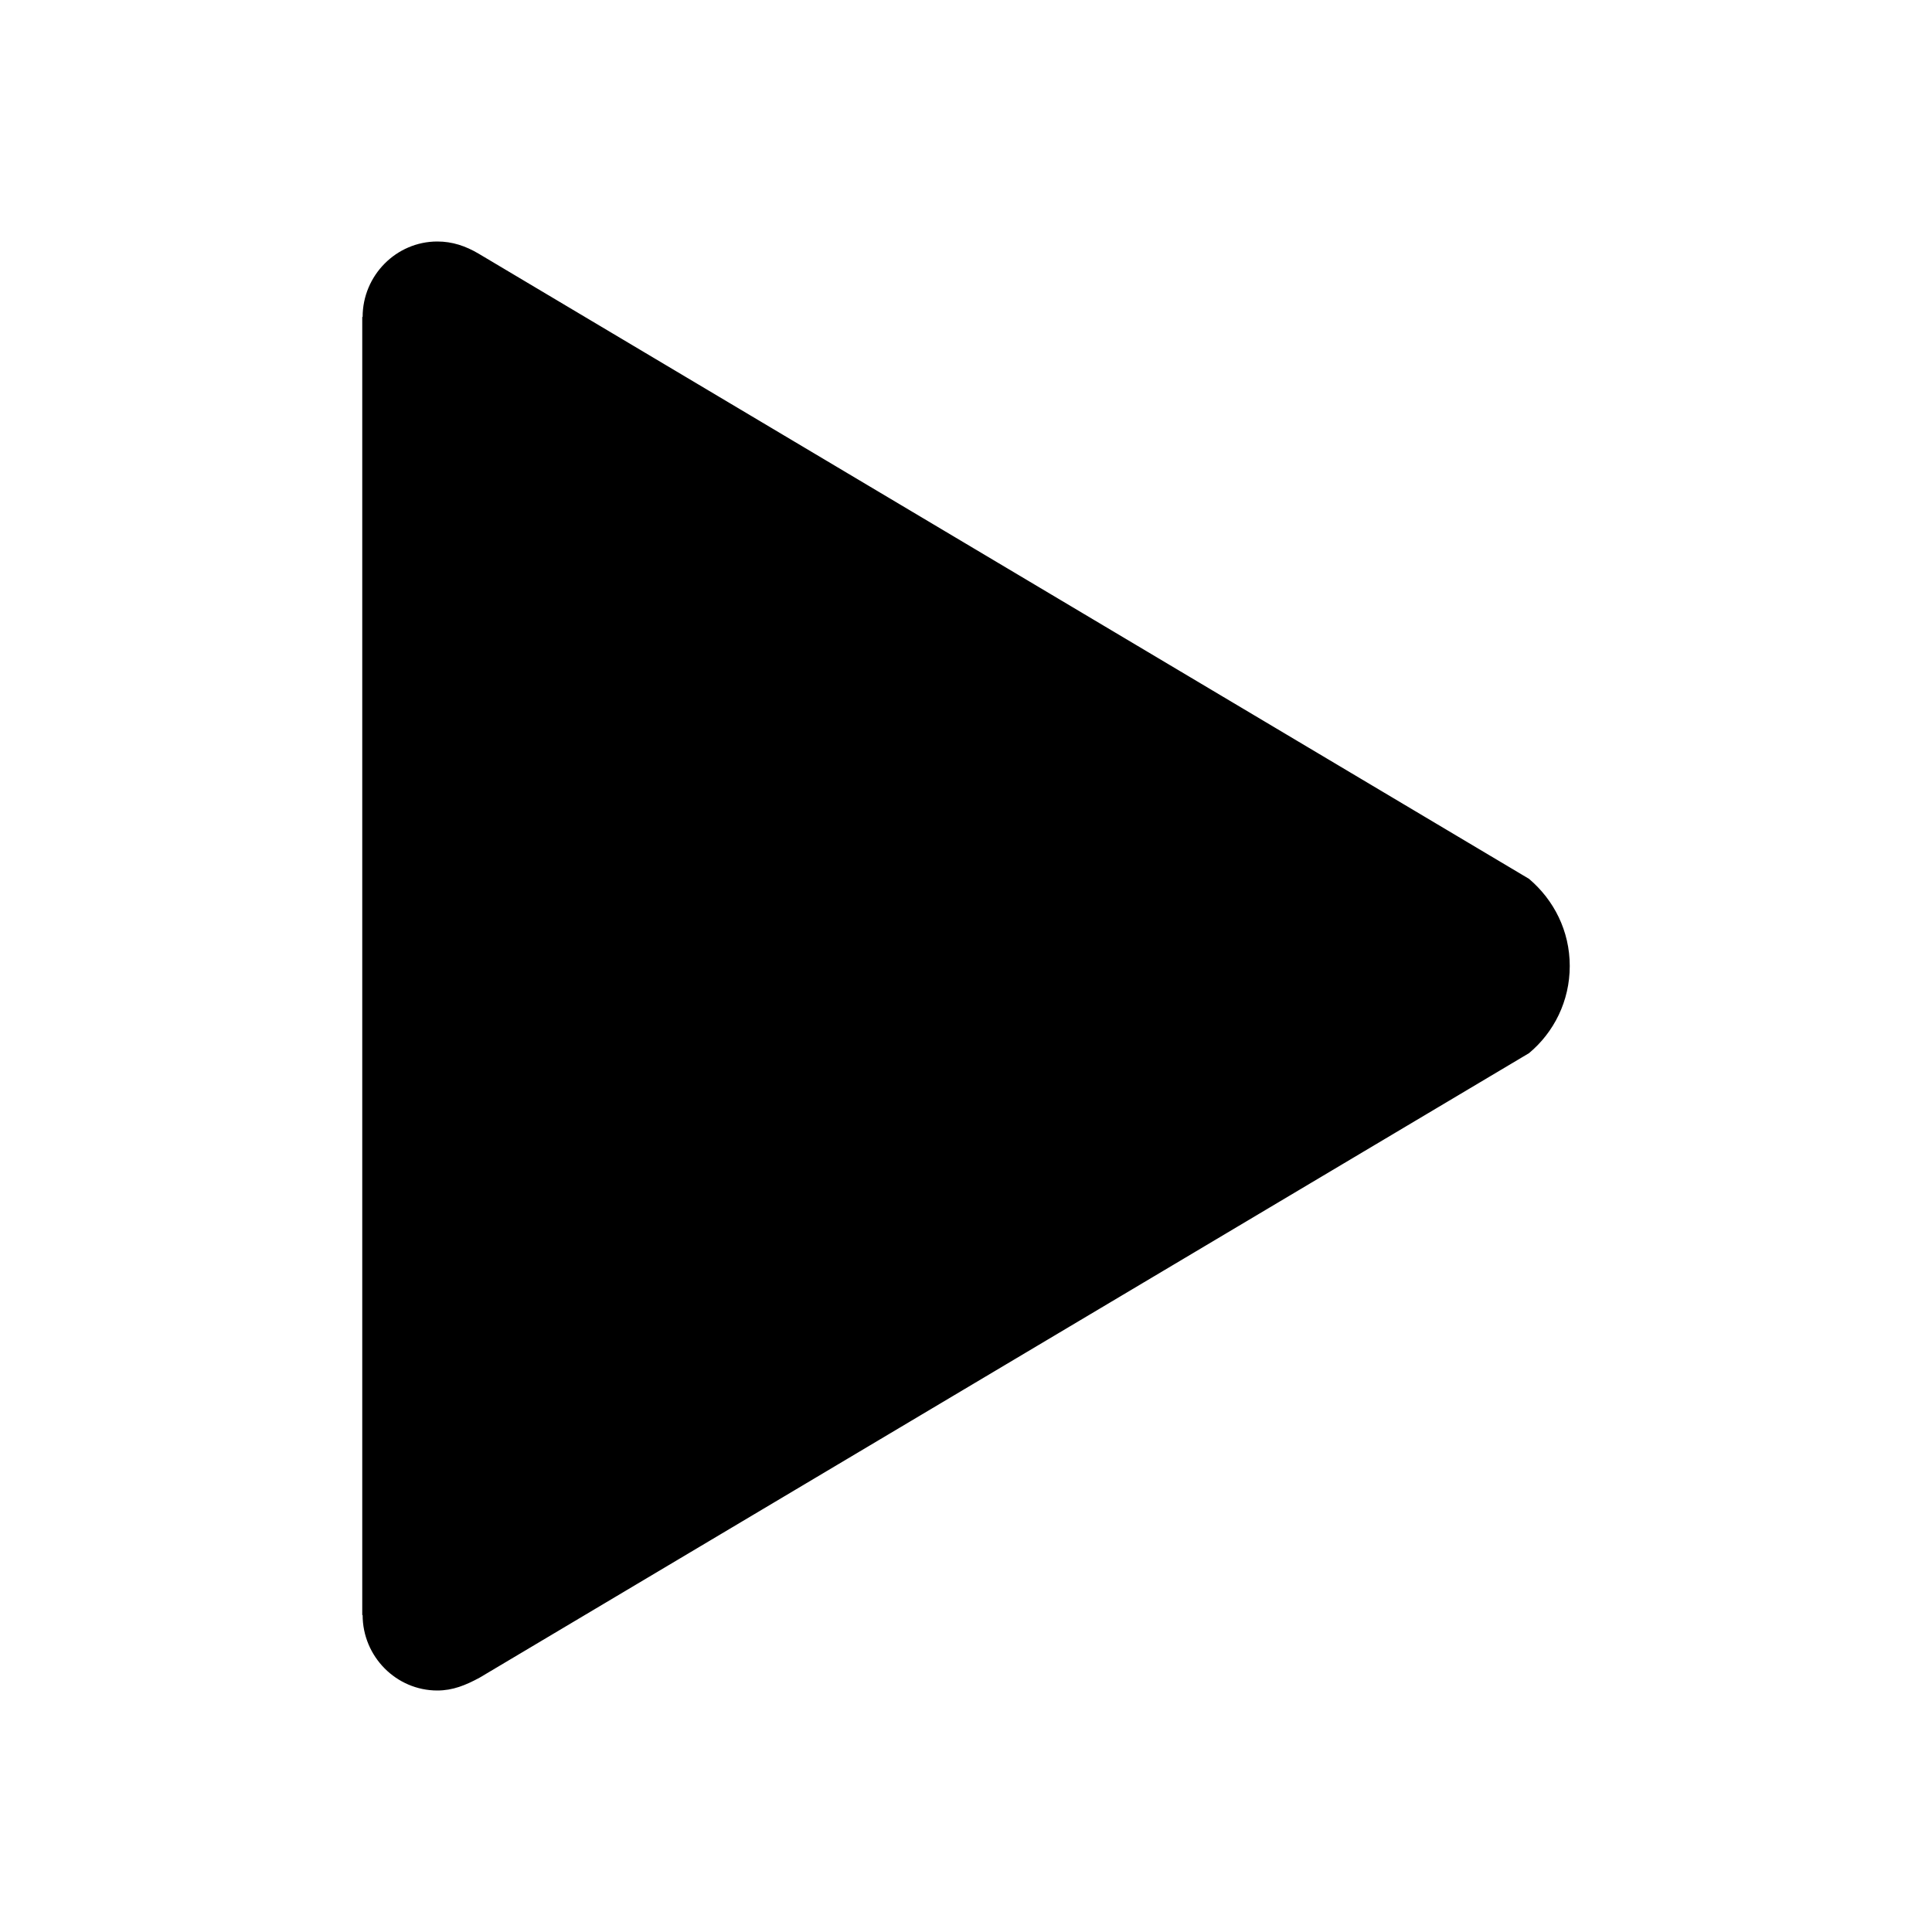
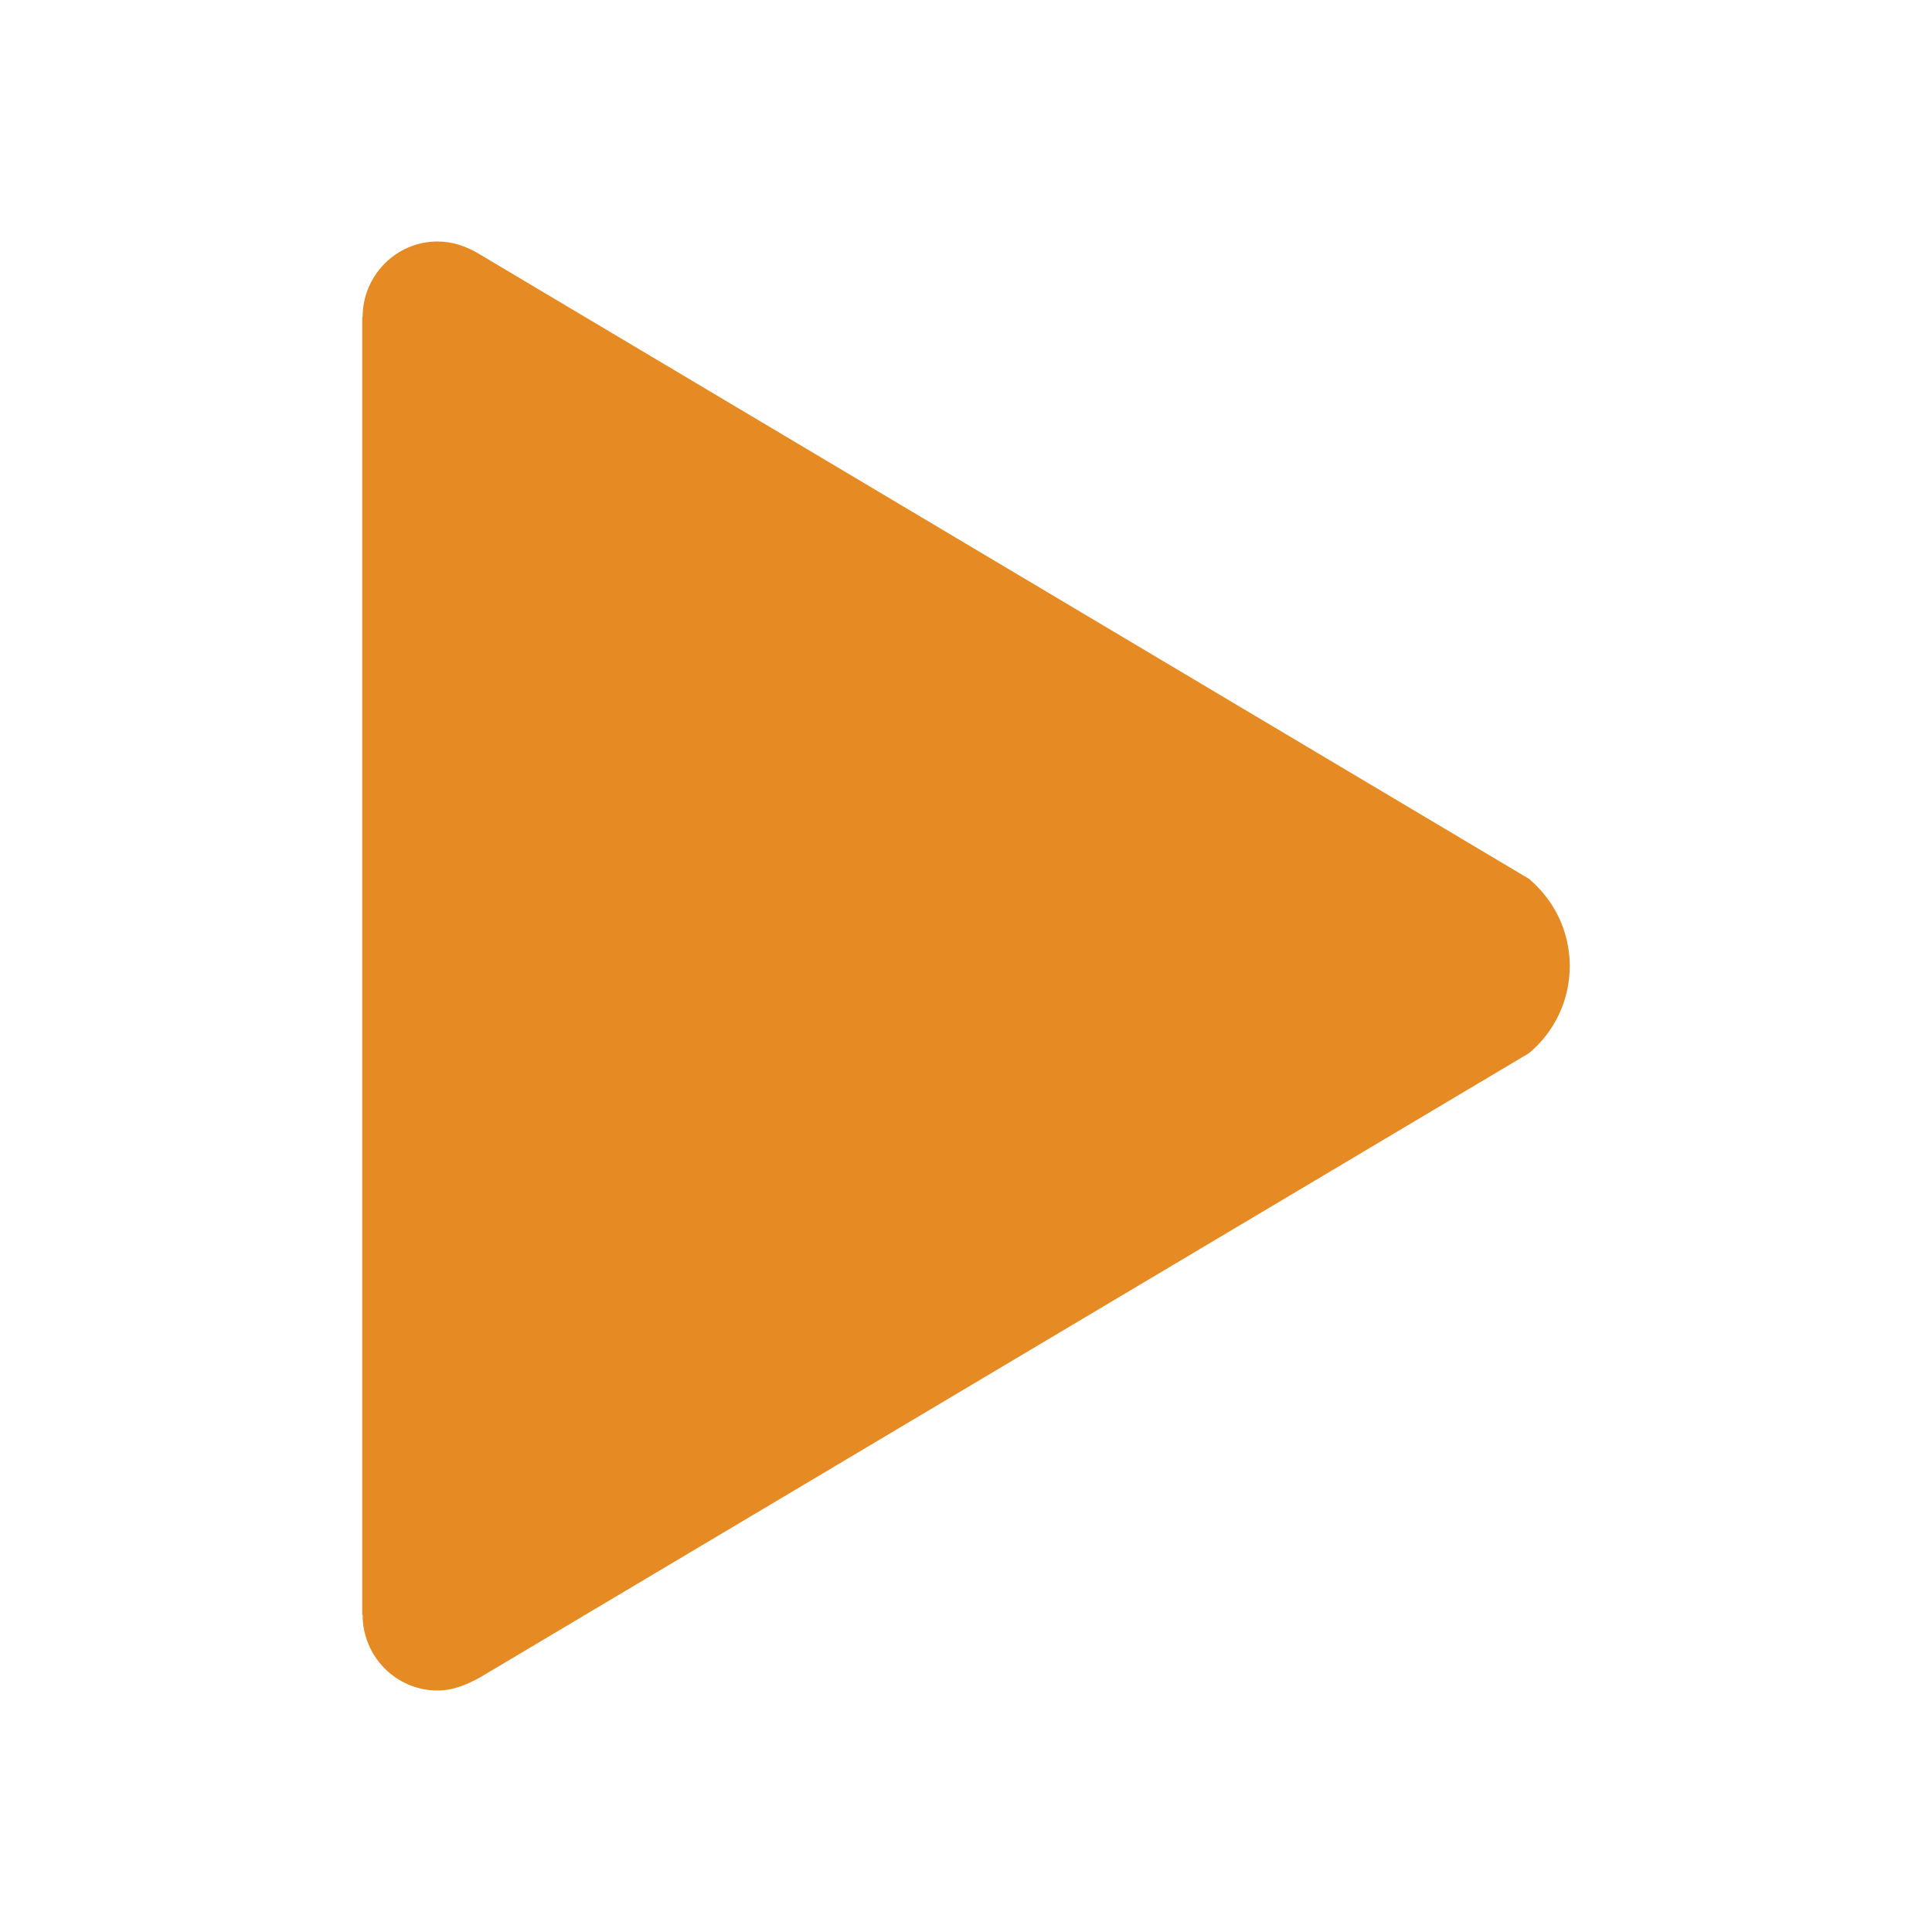
- <svg xmlns="http://www.w3.org/2000/svg" version="1.1" id="Layer_1" x="0px" y="0px" width="512px" height="512px" viewBox="0 0 512 512" style="enable-background:new 0 0 512 512;" xml:space="preserve">
-   <path d="M405.2,232.9L126.8,67.2c-3.4-2-6.9-3.2-10.9-3.2c-10.9,0-19.8,9-19.8,20H96v344h0.1c0,11,8.9,20,19.8,20  c4.1,0,7.5-1.4,11.2-3.4l278.1-165.5c6.6-5.5,10.8-13.8,10.8-23.1C416,246.7,411.8,238.5,405.2,232.9z" />
+ <svg xmlns="http://www.w3.org/2000/svg" version="1.1" id="Layer_1" x="0px" y="0px" width="512px" height="512px" viewBox="0 0 512 512" enable-background="new 0 0 512 512" xml:space="preserve">
+   <path fill="#E68B24" d="M405.2,232.9L126.8,67.2c-3.4-2-6.9-3.2-10.9-3.2c-10.9,0-19.8,9-19.8,20H96v344h0.1c0,11,8.9,20,19.8,20  c4.1,0,7.5-1.4,11.2-3.4l278.1-165.5c6.6-5.5,10.8-13.8,10.8-23.1S411.8,238.5,405.2,232.9z" />
</svg>
